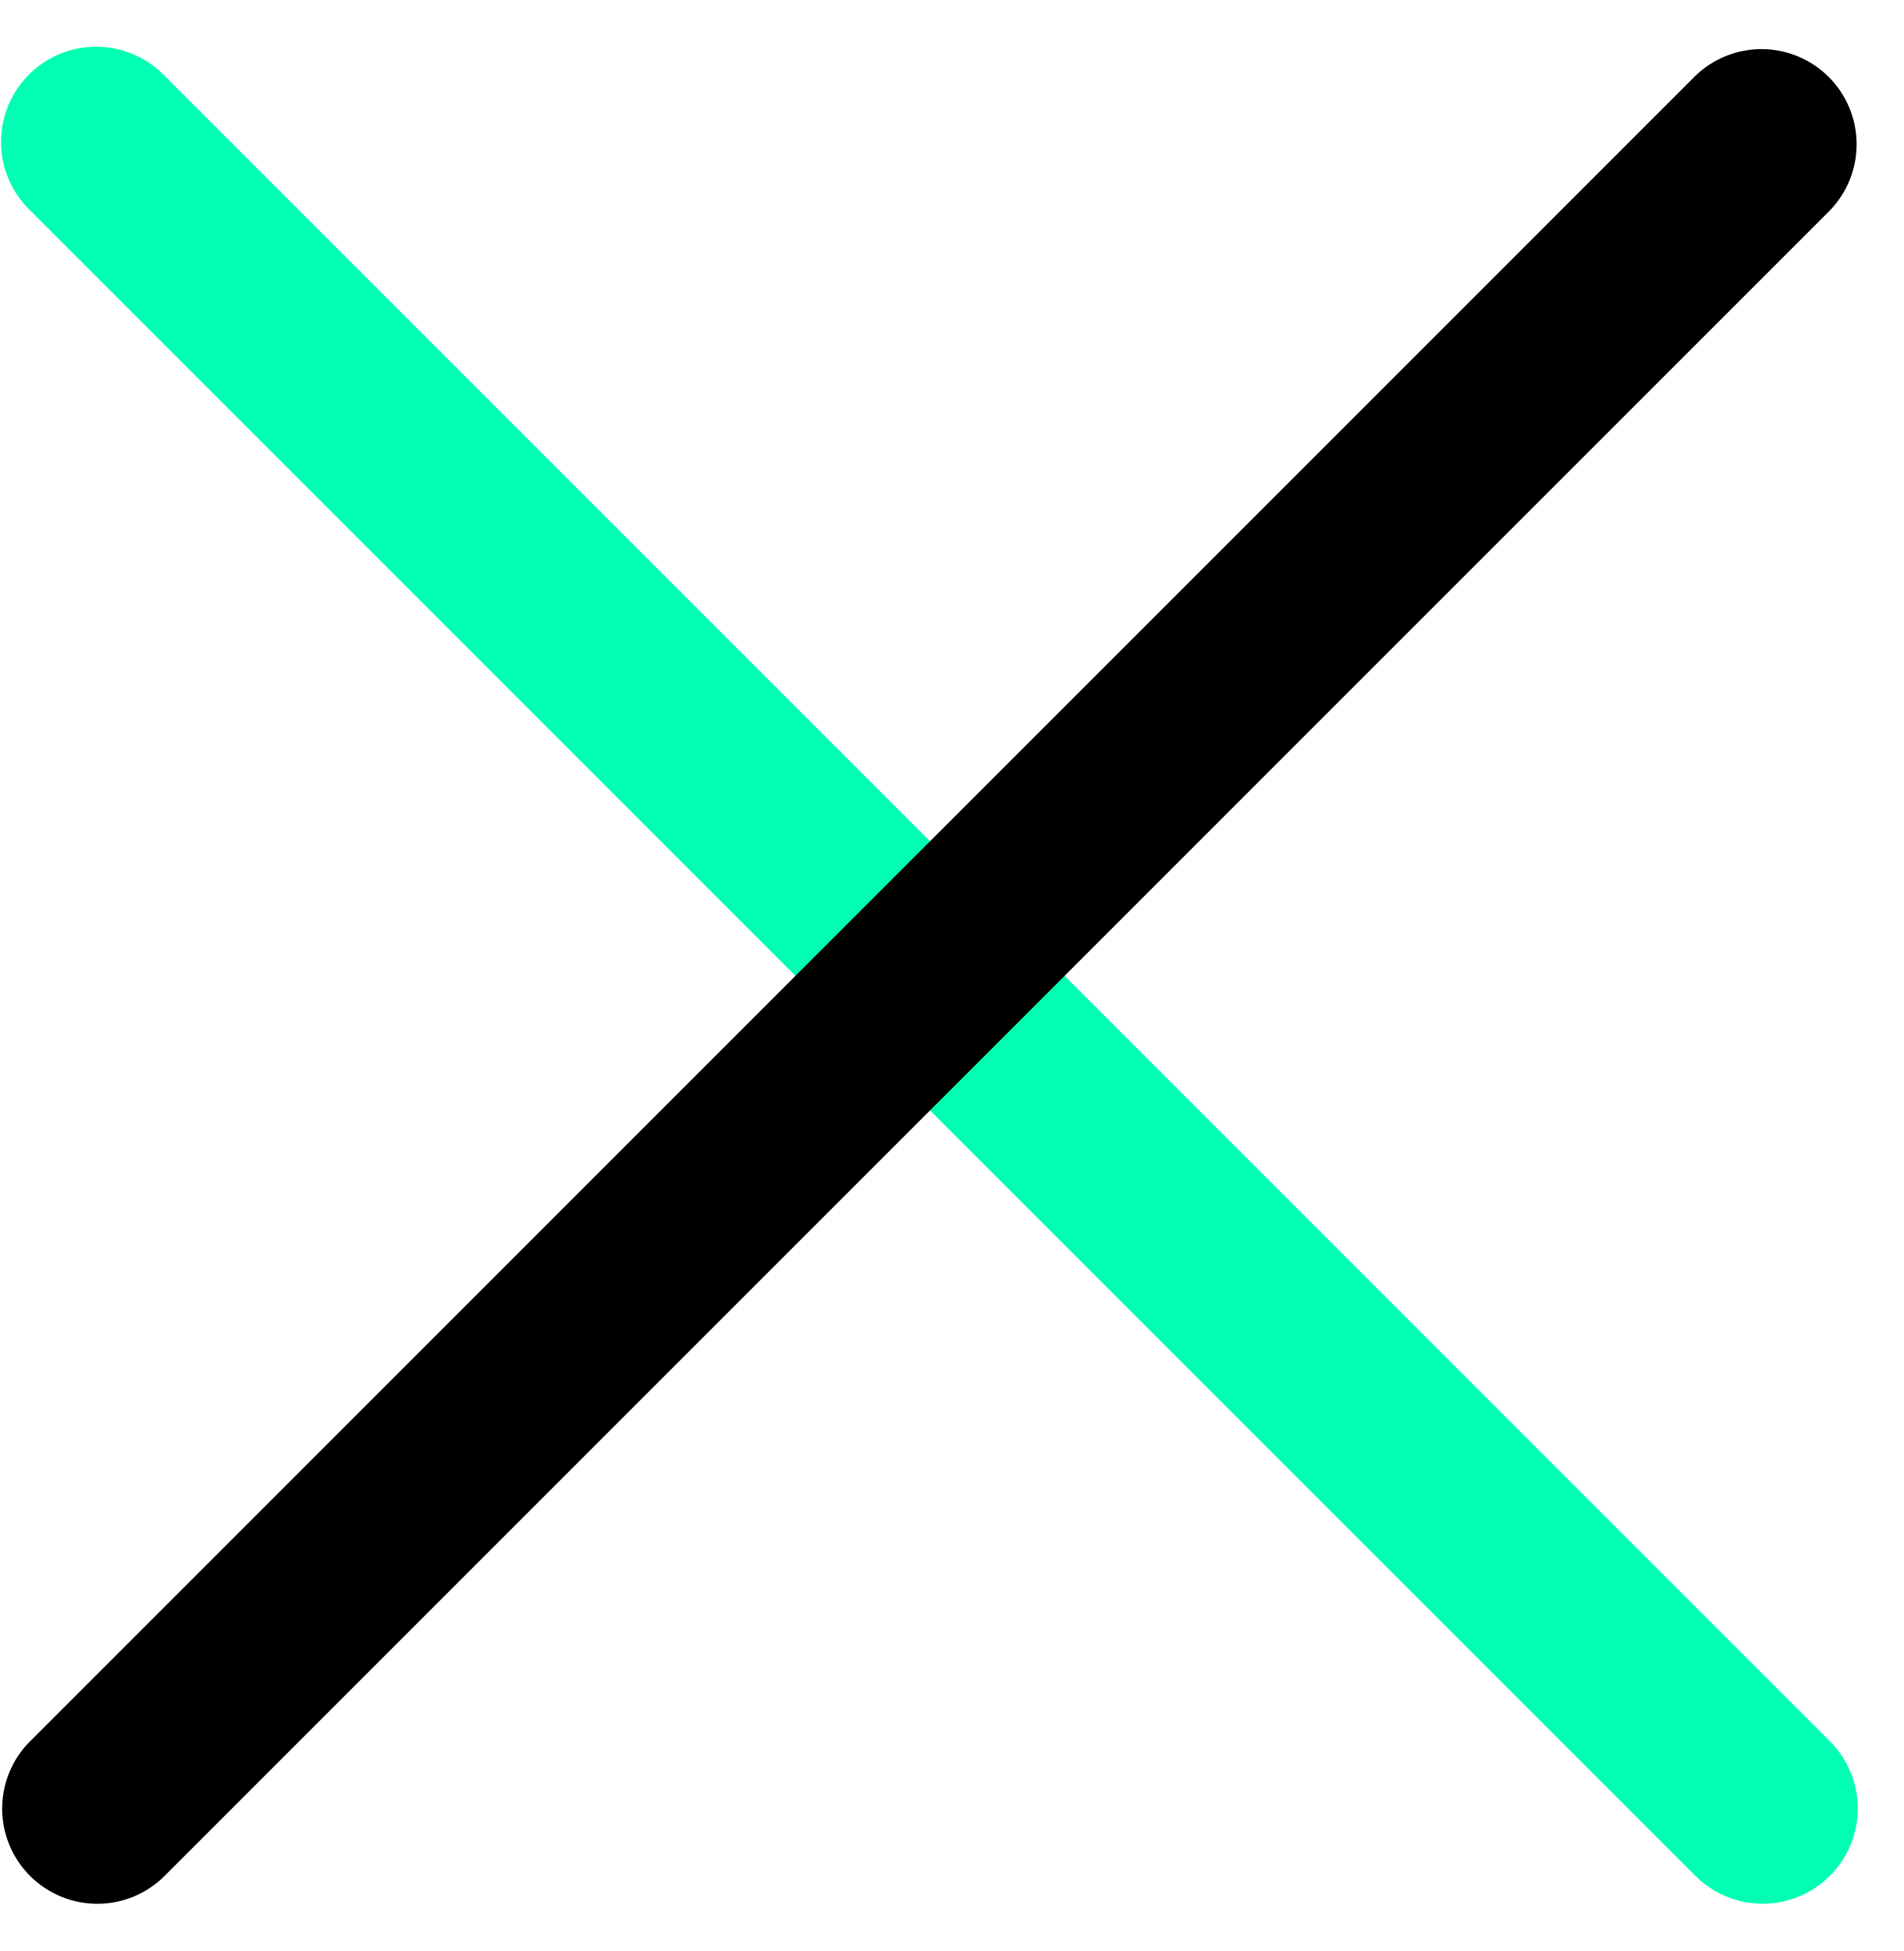
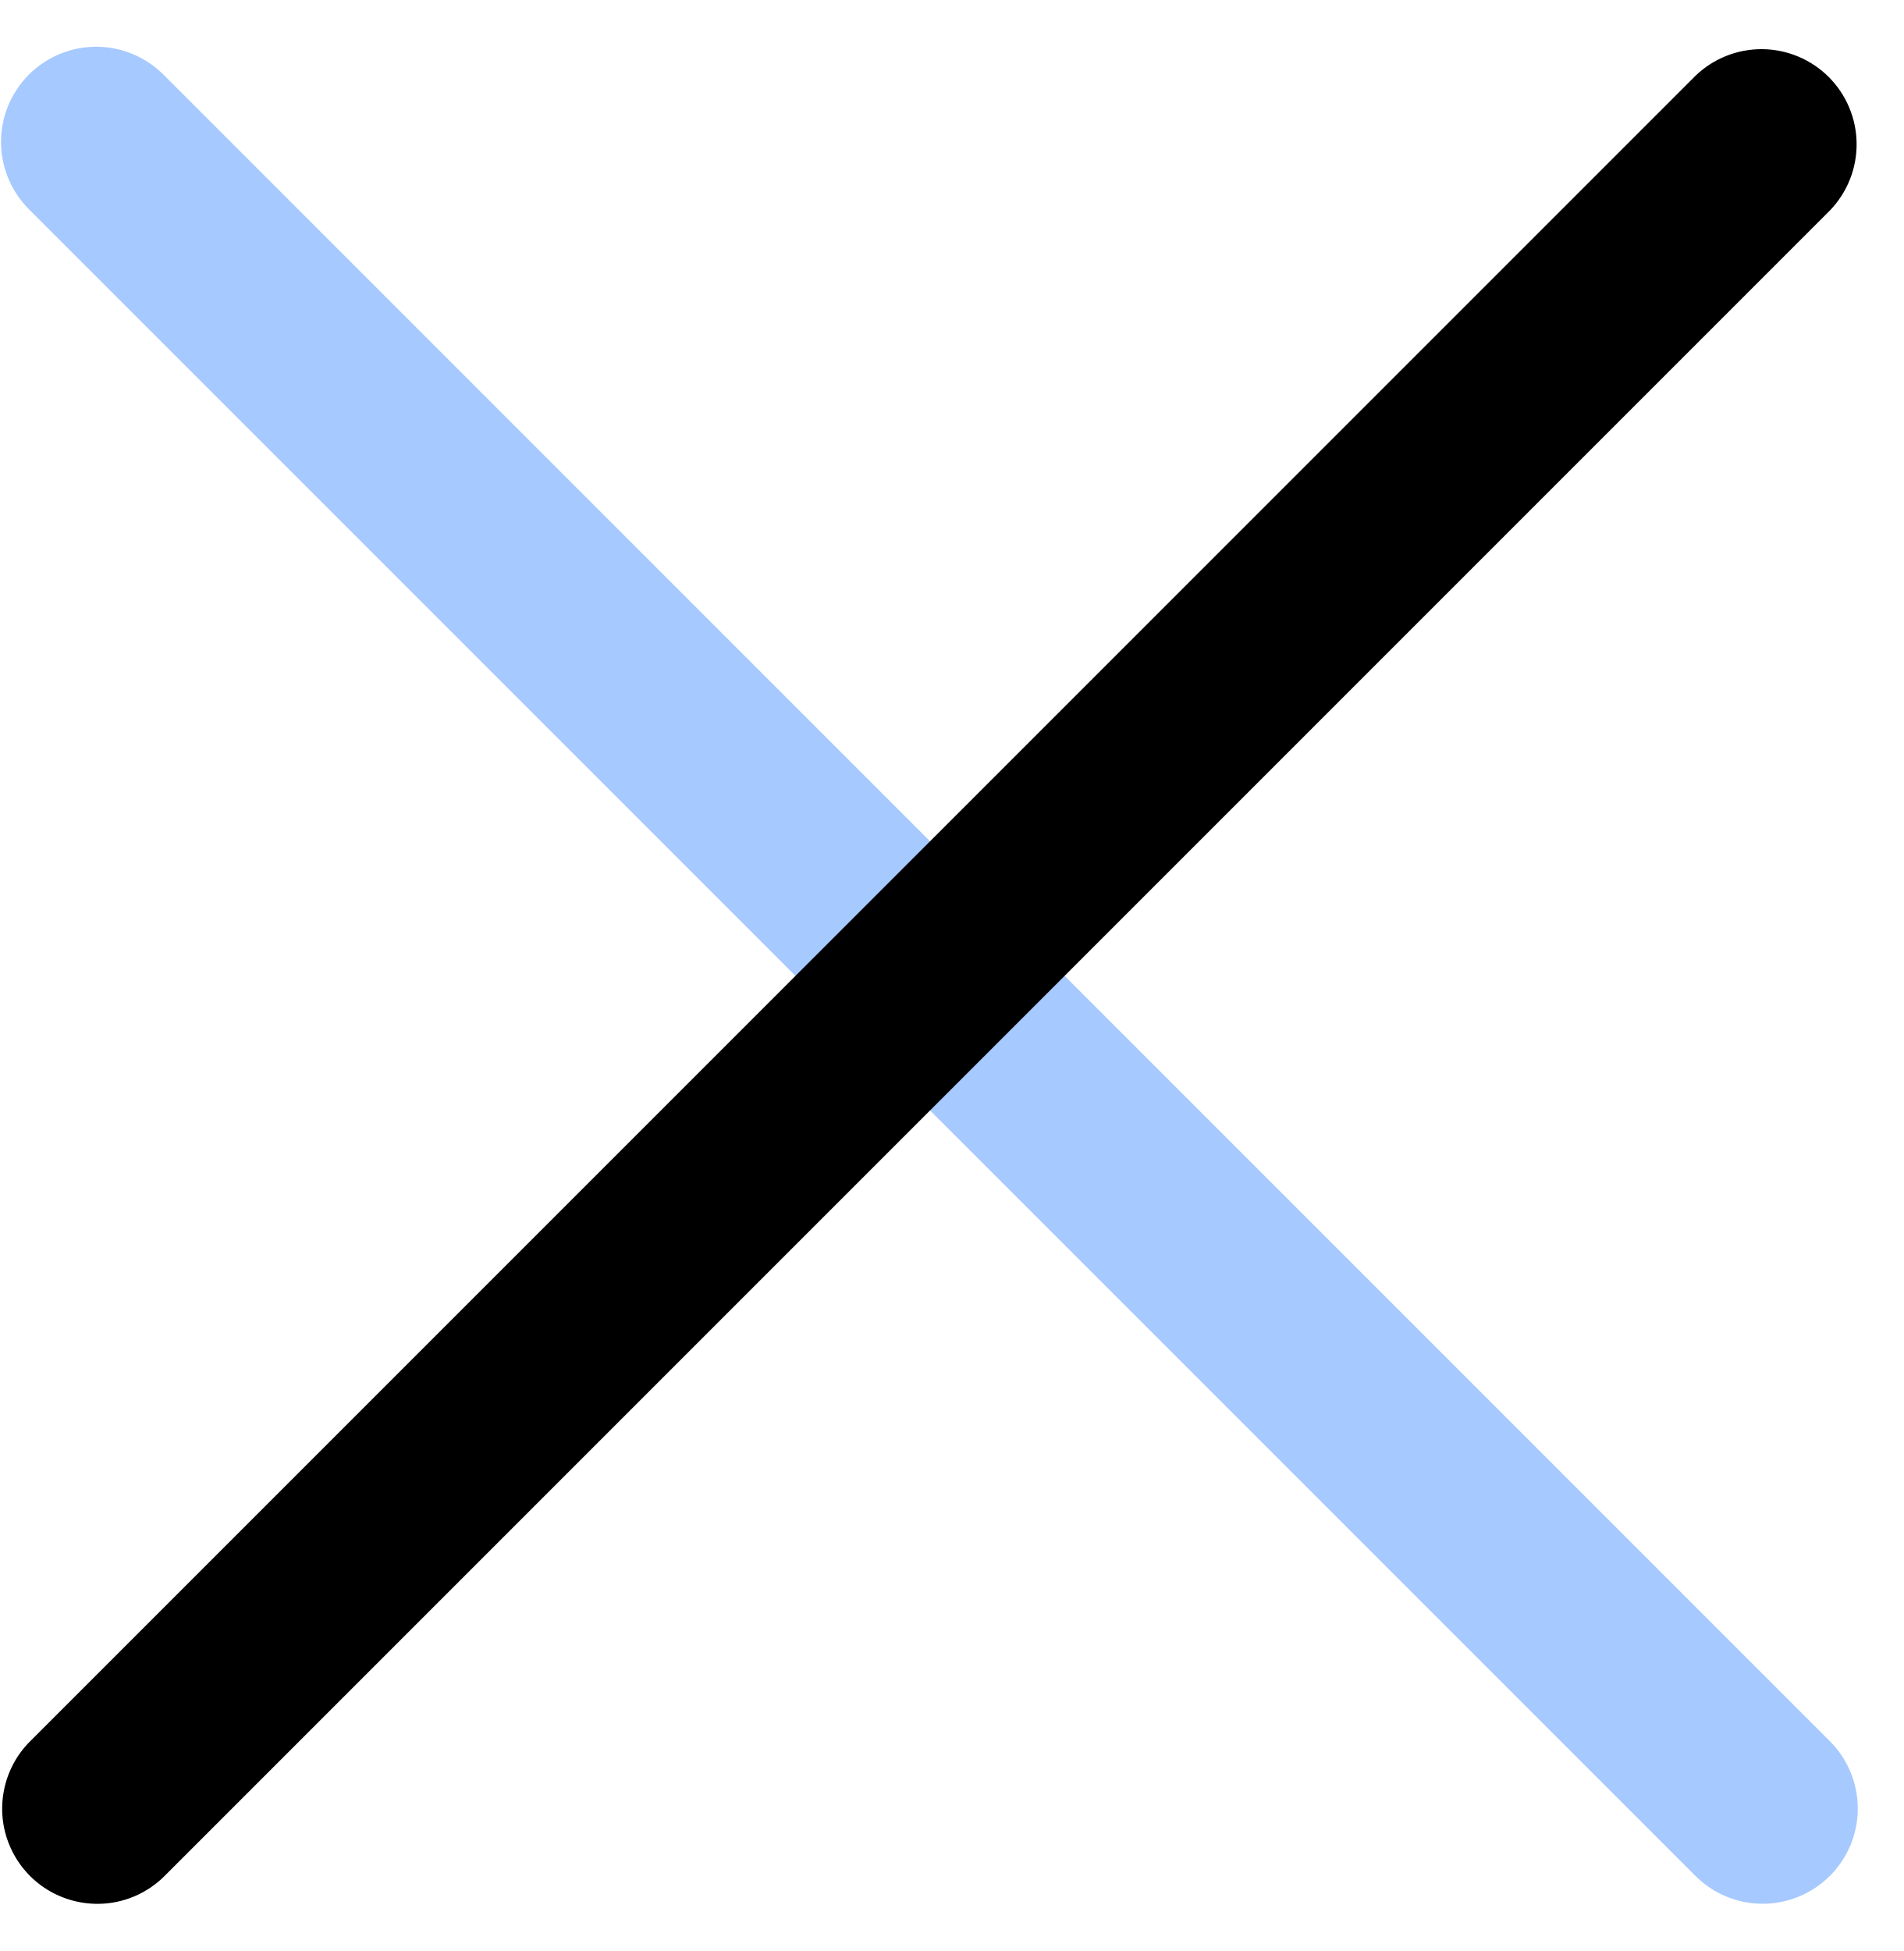
<svg xmlns="http://www.w3.org/2000/svg" width="40" height="41" viewBox="0 0 40 41" fill="none">
-   <path d="M37.046 40.007C36.783 40.007 36.523 39.956 36.281 39.855C36.038 39.755 35.818 39.607 35.632 39.421L0.632 4.421C0.441 4.236 0.289 4.016 0.184 3.772C0.079 3.528 0.024 3.265 0.022 3C0.019 2.734 0.07 2.471 0.17 2.225C0.271 1.979 0.42 1.756 0.607 1.568C0.795 1.38 1.018 1.232 1.264 1.131C1.51 1.031 1.773 0.98 2.039 0.982C2.304 0.985 2.567 1.04 2.811 1.145C3.055 1.25 3.276 1.402 3.46 1.593L38.46 36.593C38.739 36.873 38.929 37.229 39.006 37.617C39.083 38.005 39.044 38.406 38.892 38.772C38.741 39.137 38.485 39.449 38.156 39.669C37.828 39.888 37.441 40.007 37.046 40.007Z" fill="#00FFB2" />
-   <path d="M2.045 40.008C1.649 40.008 1.263 39.89 0.934 39.67C0.605 39.451 0.349 39.138 0.198 38.773C0.046 38.408 0.007 38.006 0.084 37.618C0.161 37.23 0.351 36.873 0.631 36.594L35.631 1.594C36.008 1.23 36.513 1.028 37.038 1.032C37.562 1.037 38.064 1.247 38.435 1.618C38.805 1.989 39.016 2.491 39.02 3.015C39.025 3.539 38.823 4.045 38.459 4.422L3.459 39.422C3.274 39.608 3.053 39.755 2.811 39.856C2.568 39.957 2.308 40.008 2.045 40.008Z" fill="black" />
+   <path d="M37.046 40.007C36.783 40.007 36.523 39.956 36.281 39.855C36.038 39.755 35.818 39.607 35.632 39.421L0.632 4.421C0.441 4.236 0.289 4.016 0.184 3.772C0.079 3.528 0.024 3.265 0.022 3C0.019 2.734 0.07 2.471 0.17 2.225C0.271 1.979 0.42 1.756 0.607 1.568C0.795 1.38 1.018 1.232 1.264 1.131C1.51 1.031 1.773 0.98 2.039 0.982C2.304 0.985 2.567 1.04 2.811 1.145C3.055 1.25 3.276 1.402 3.46 1.593L38.46 36.593C38.739 36.873 38.929 37.229 39.006 37.617C39.083 38.005 39.044 38.406 38.892 38.772C38.741 39.137 38.485 39.449 38.156 39.669C37.828 39.888 37.441 40.007 37.046 40.007Z" fill="#A6C9FF" />
+   <path d="M2.045 40.009C1.649 40.008 1.263 39.891 0.934 39.672C0.605 39.452 0.349 39.139 0.198 38.774C0.046 38.409 0.007 38.007 0.084 37.619C0.161 37.231 0.351 36.874 0.631 36.595L35.631 1.595C36.008 1.23 36.513 1.029 37.038 1.033C37.562 1.038 38.064 1.248 38.435 1.619C38.805 1.99 39.016 2.492 39.02 3.016C39.025 3.54 38.823 4.045 38.459 4.423L3.459 39.423C3.274 39.609 3.053 39.756 2.811 39.857C2.568 39.958 2.308 40.009 2.045 40.009Z" fill="black" />
</svg>
